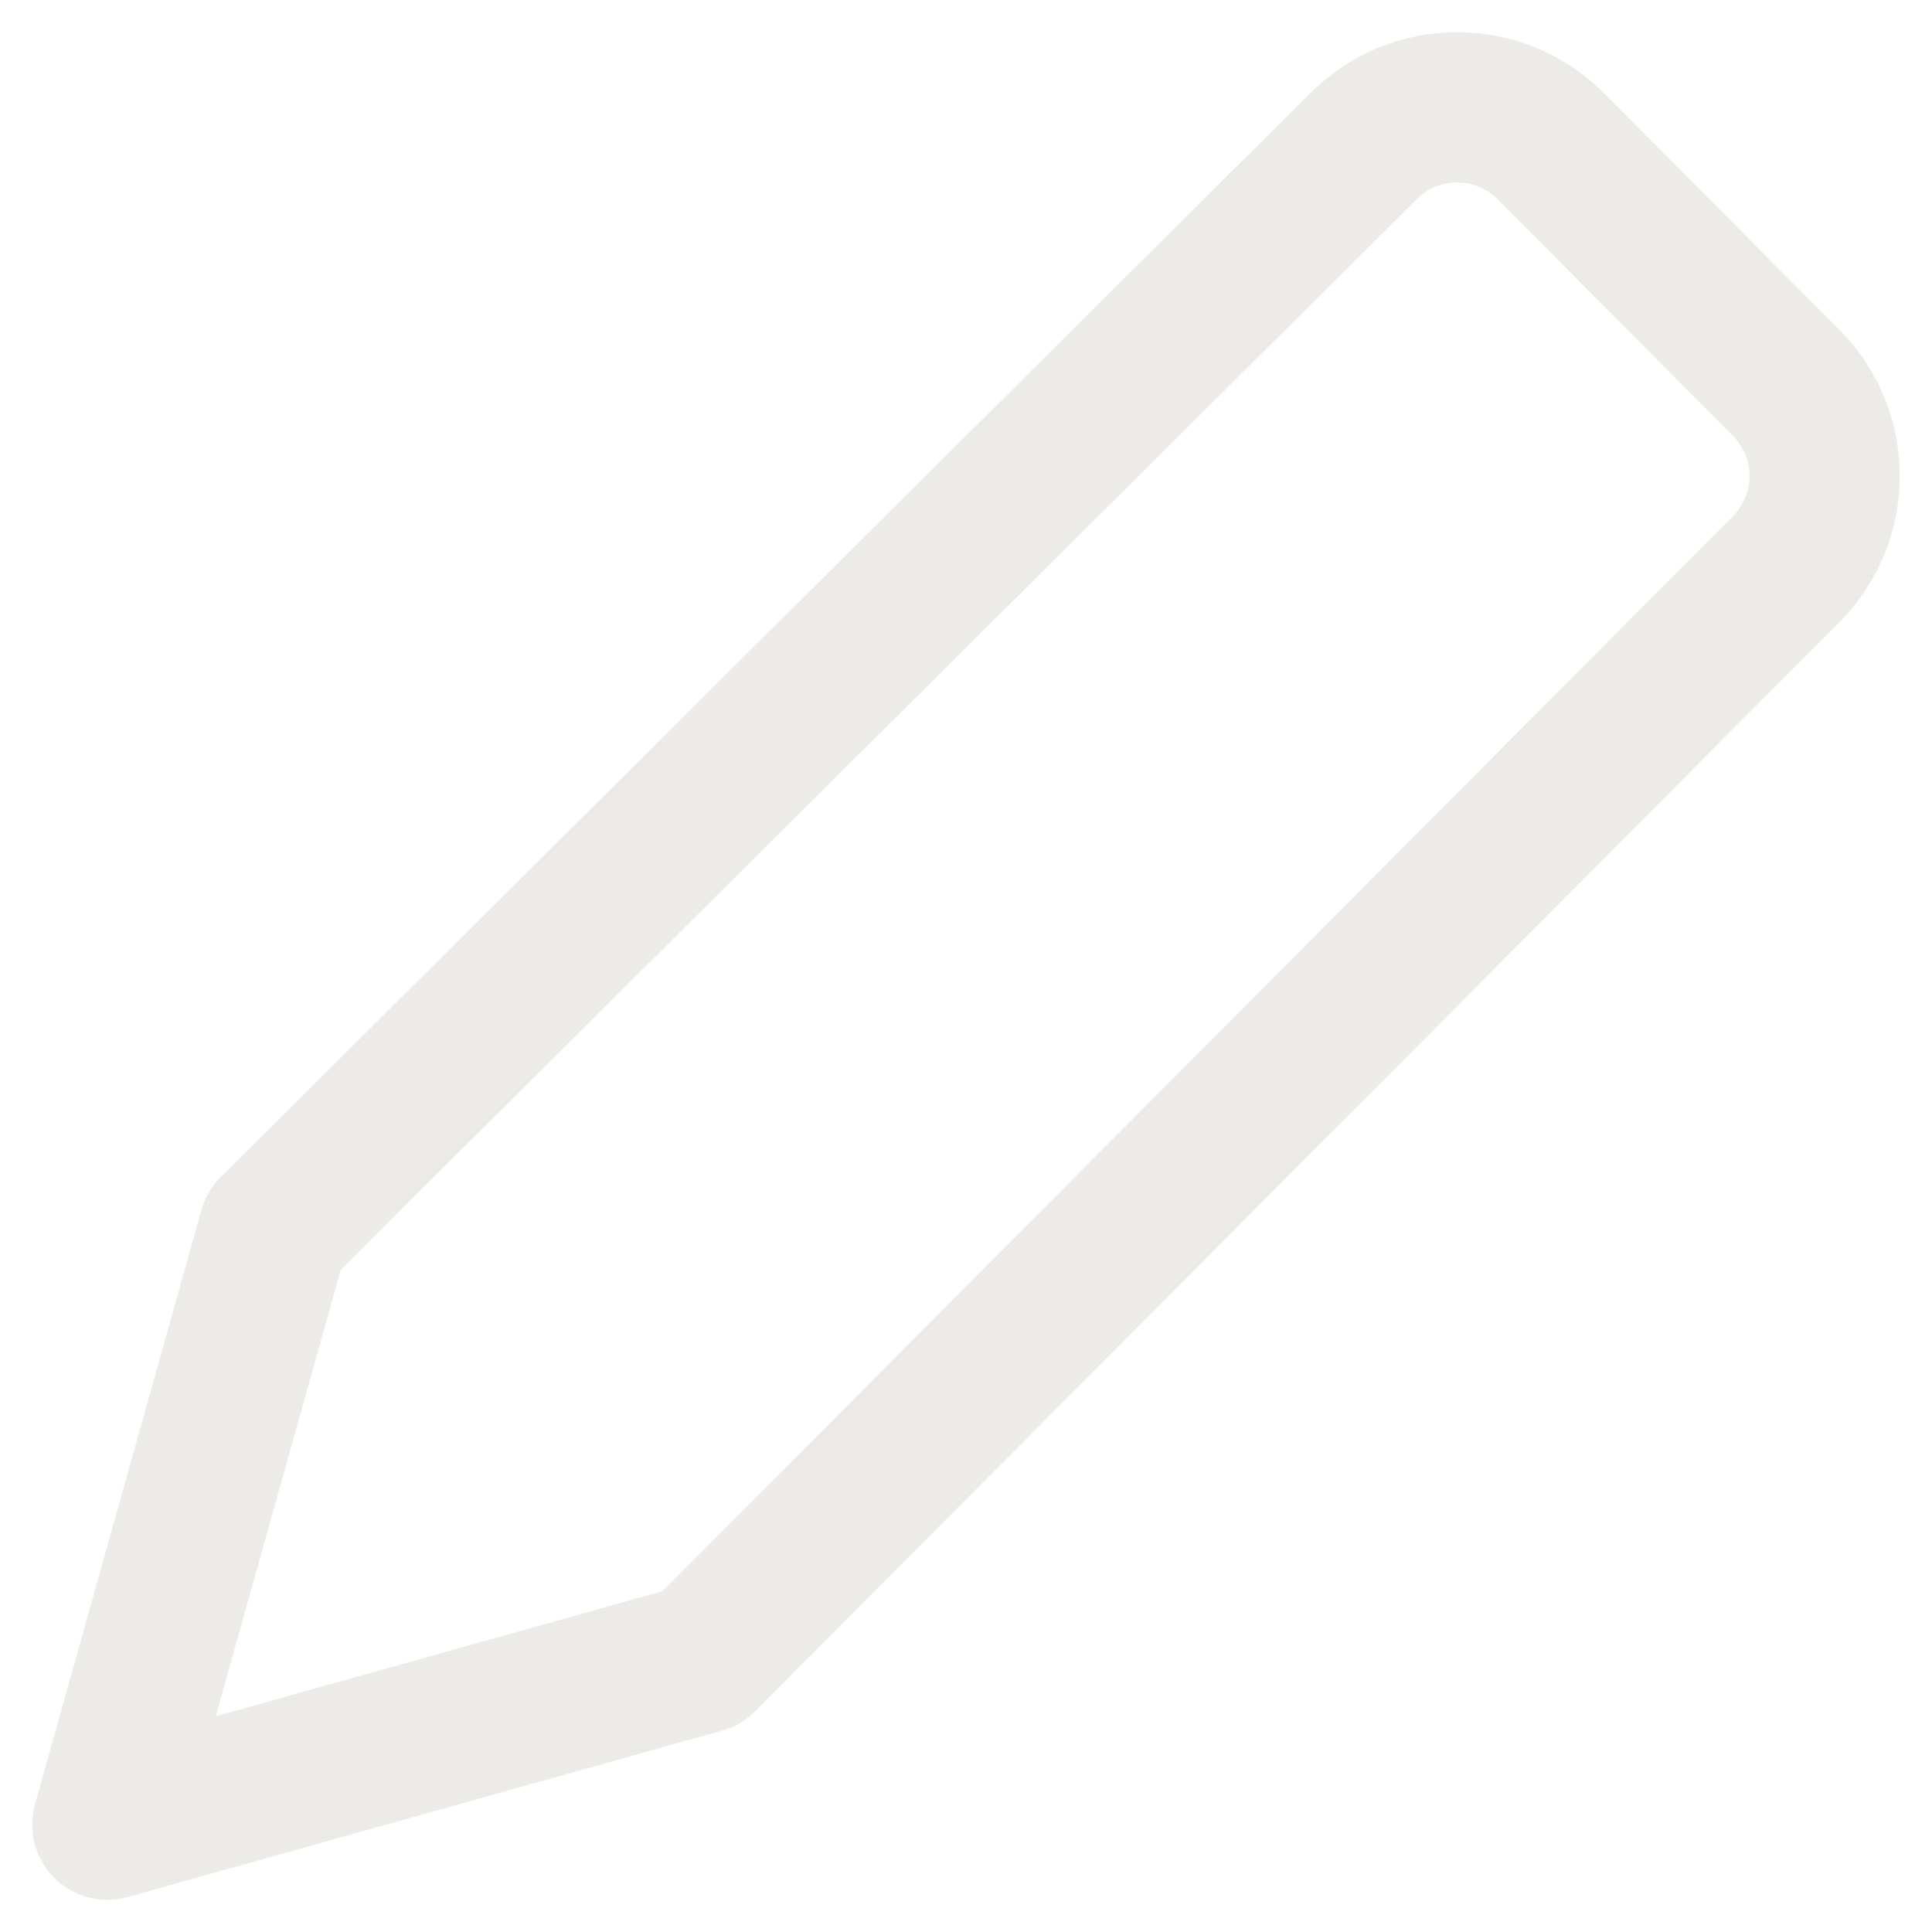
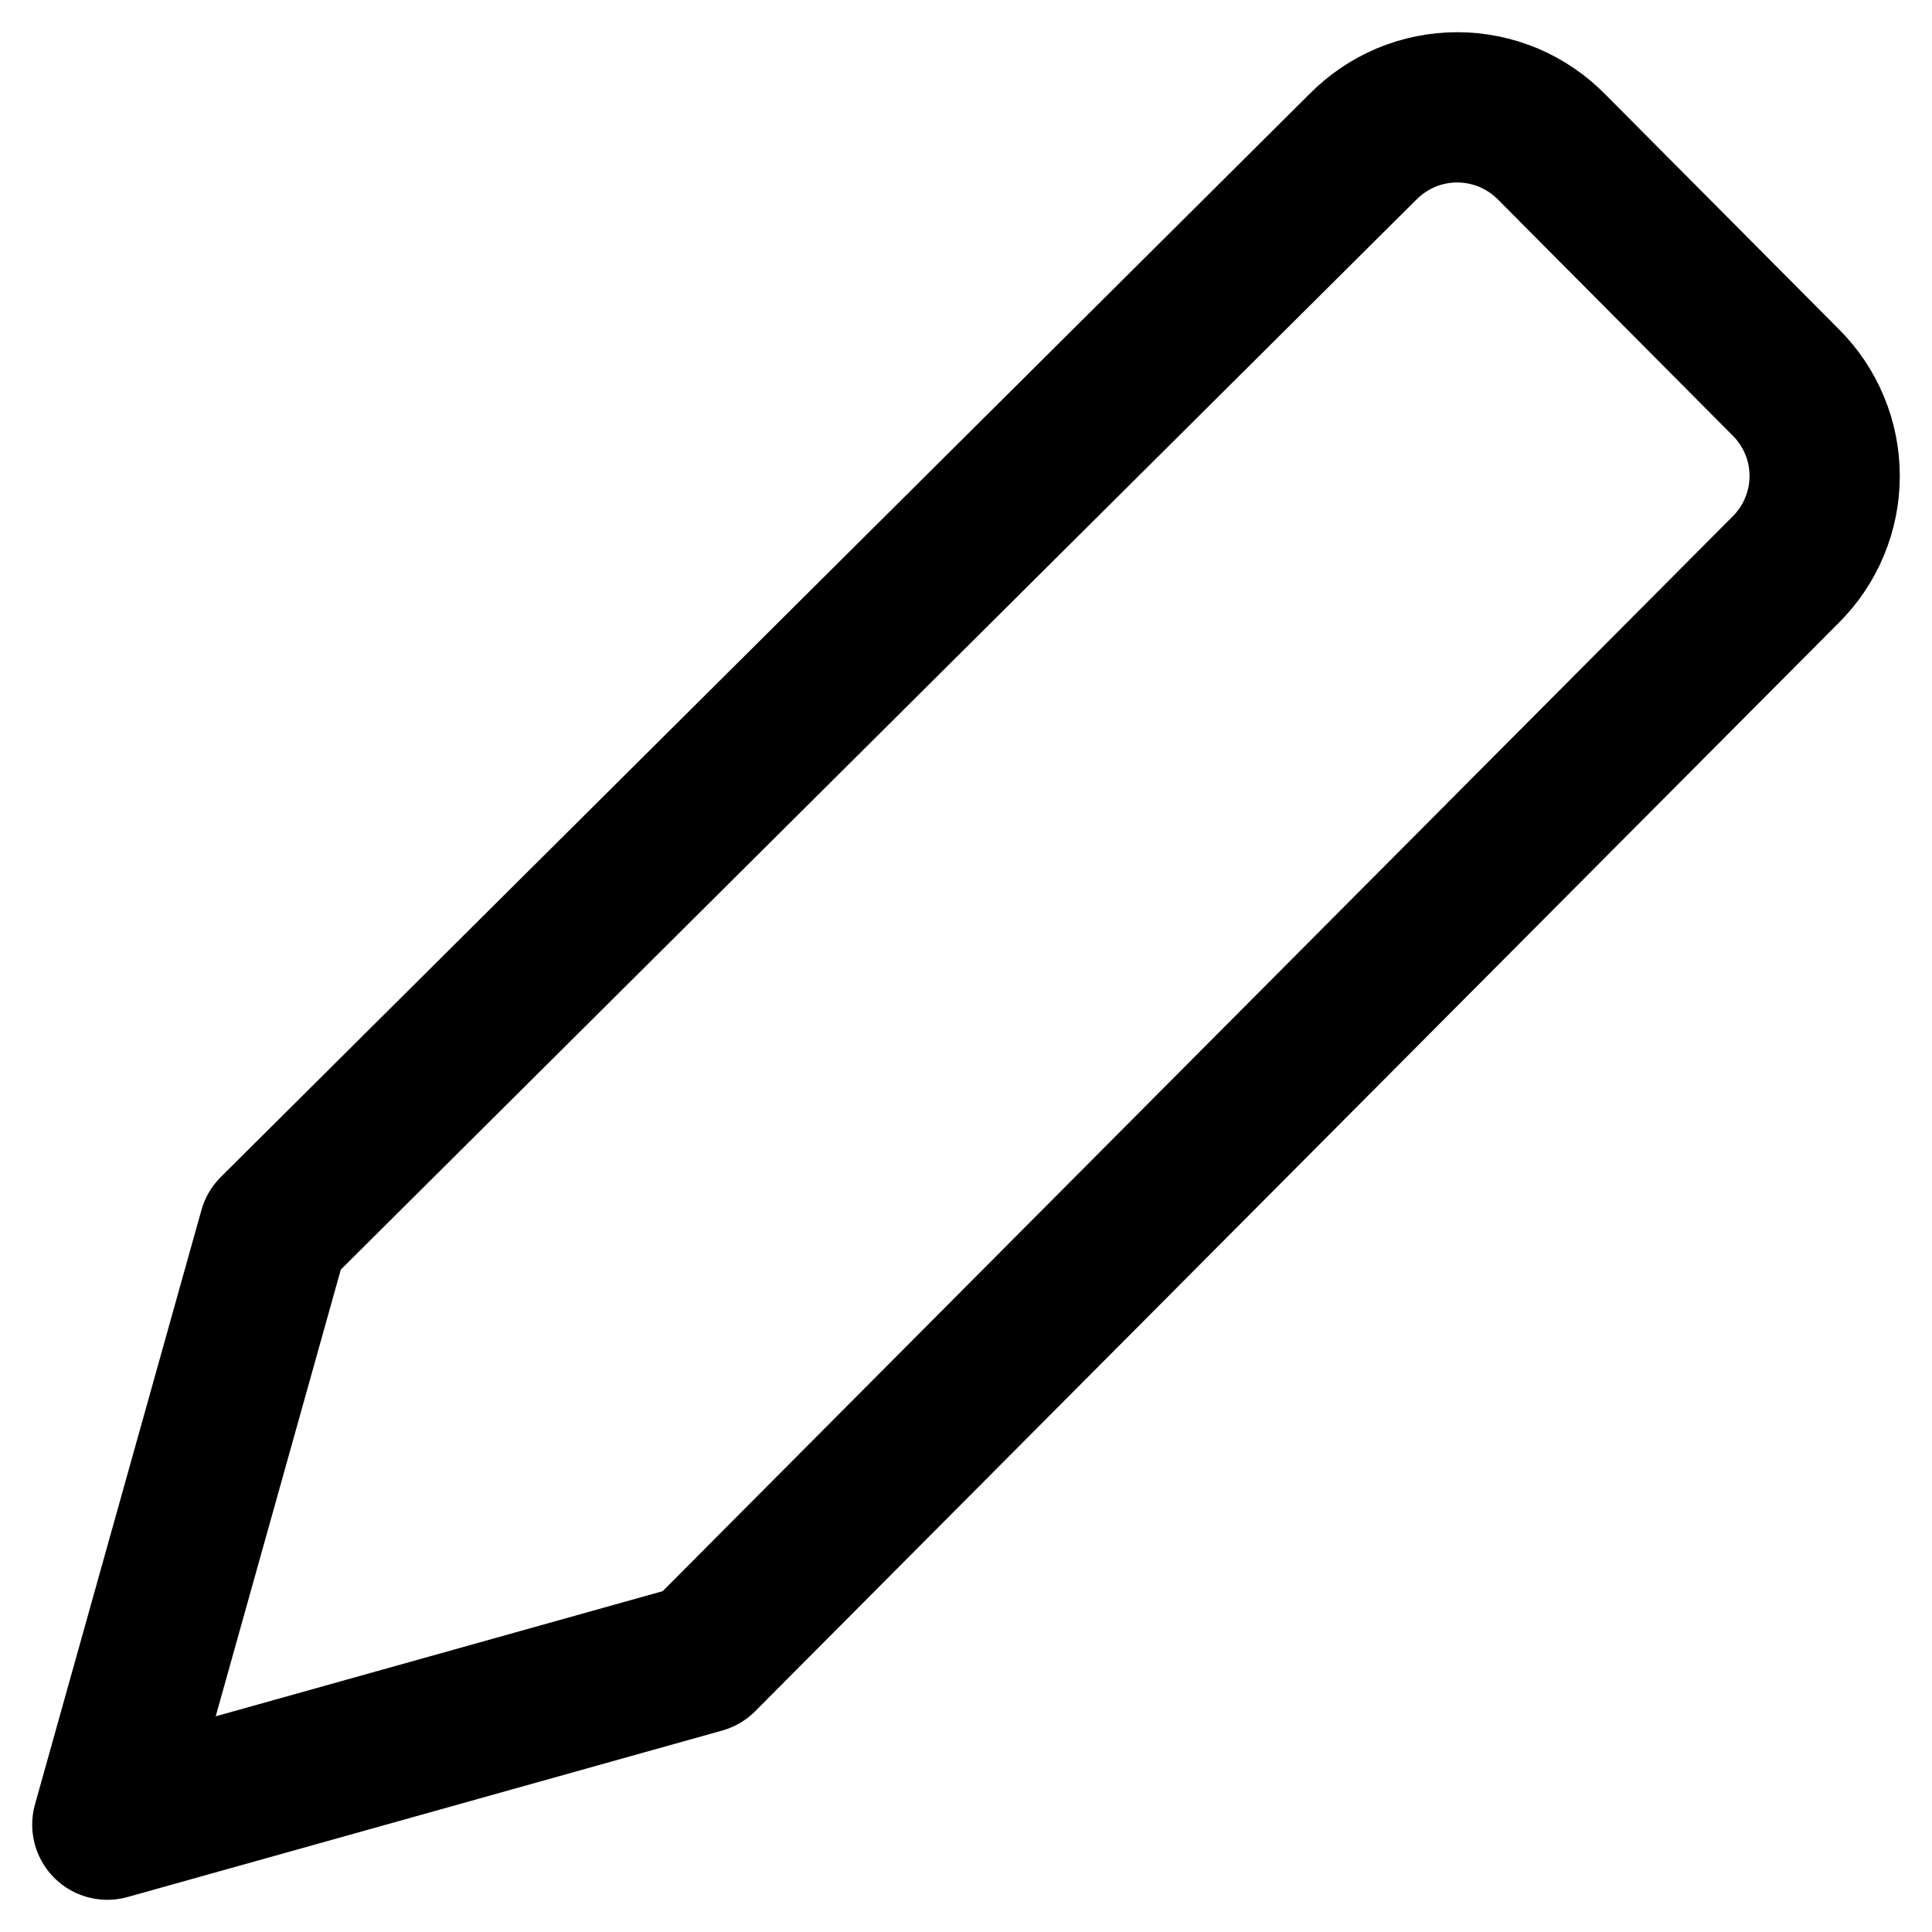
<svg xmlns="http://www.w3.org/2000/svg" width="18" height="18" viewBox="0 0 18 18" fill="none">
-   <path d="M6.54 15.449L1 17L2.551 11.462L12.696 1.37C12.811 1.253 12.948 1.16 13.099 1.096C13.25 1.033 13.412 1 13.576 1C13.74 1 13.903 1.033 14.054 1.096C14.205 1.16 14.342 1.253 14.457 1.37L16.636 3.561C16.751 3.675 16.843 3.811 16.905 3.961C16.968 4.111 17 4.272 17 4.435C17 4.597 16.968 4.758 16.905 4.908C16.843 5.058 16.751 5.194 16.636 5.308L6.54 15.449Z" stroke="#ECEBE7" stroke-width="1.4" stroke-linecap="round" stroke-linejoin="round" />
+   <path d="M6.54 15.449L1 17L2.551 11.462L12.696 1.37C12.811 1.253 12.948 1.16 13.099 1.096C13.25 1.033 13.412 1 13.576 1C13.74 1 13.903 1.033 14.054 1.096C14.205 1.16 14.342 1.253 14.457 1.37L16.636 3.561C16.751 3.675 16.843 3.811 16.905 3.961C16.968 4.111 17 4.272 17 4.435C17 4.597 16.968 4.758 16.905 4.908C16.843 5.058 16.751 5.194 16.636 5.308L6.54 15.449Z" stroke="currentColor" stroke-width="1.4" stroke-linecap="round" stroke-linejoin="round" />
</svg>
